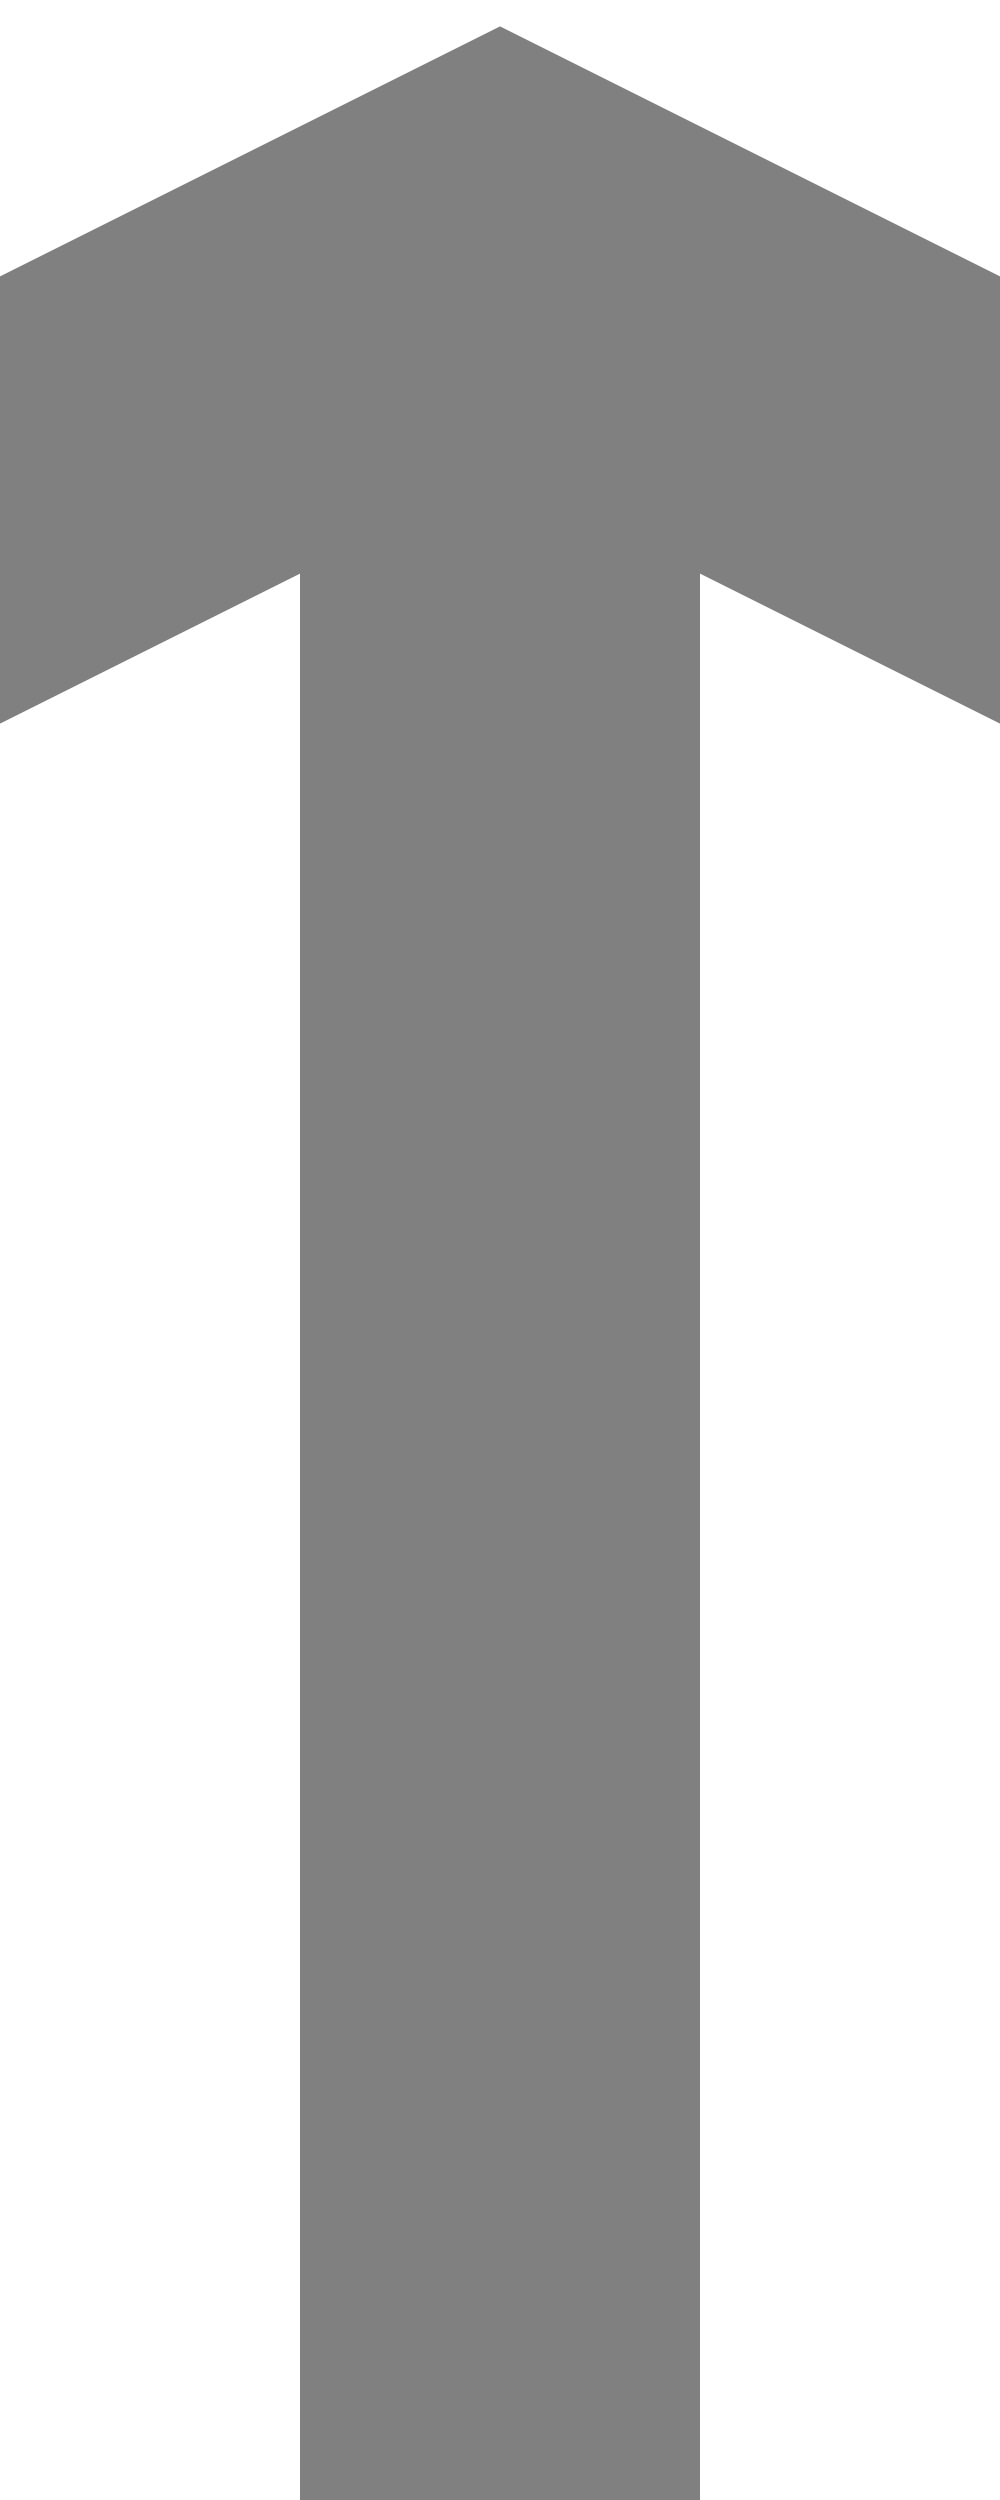
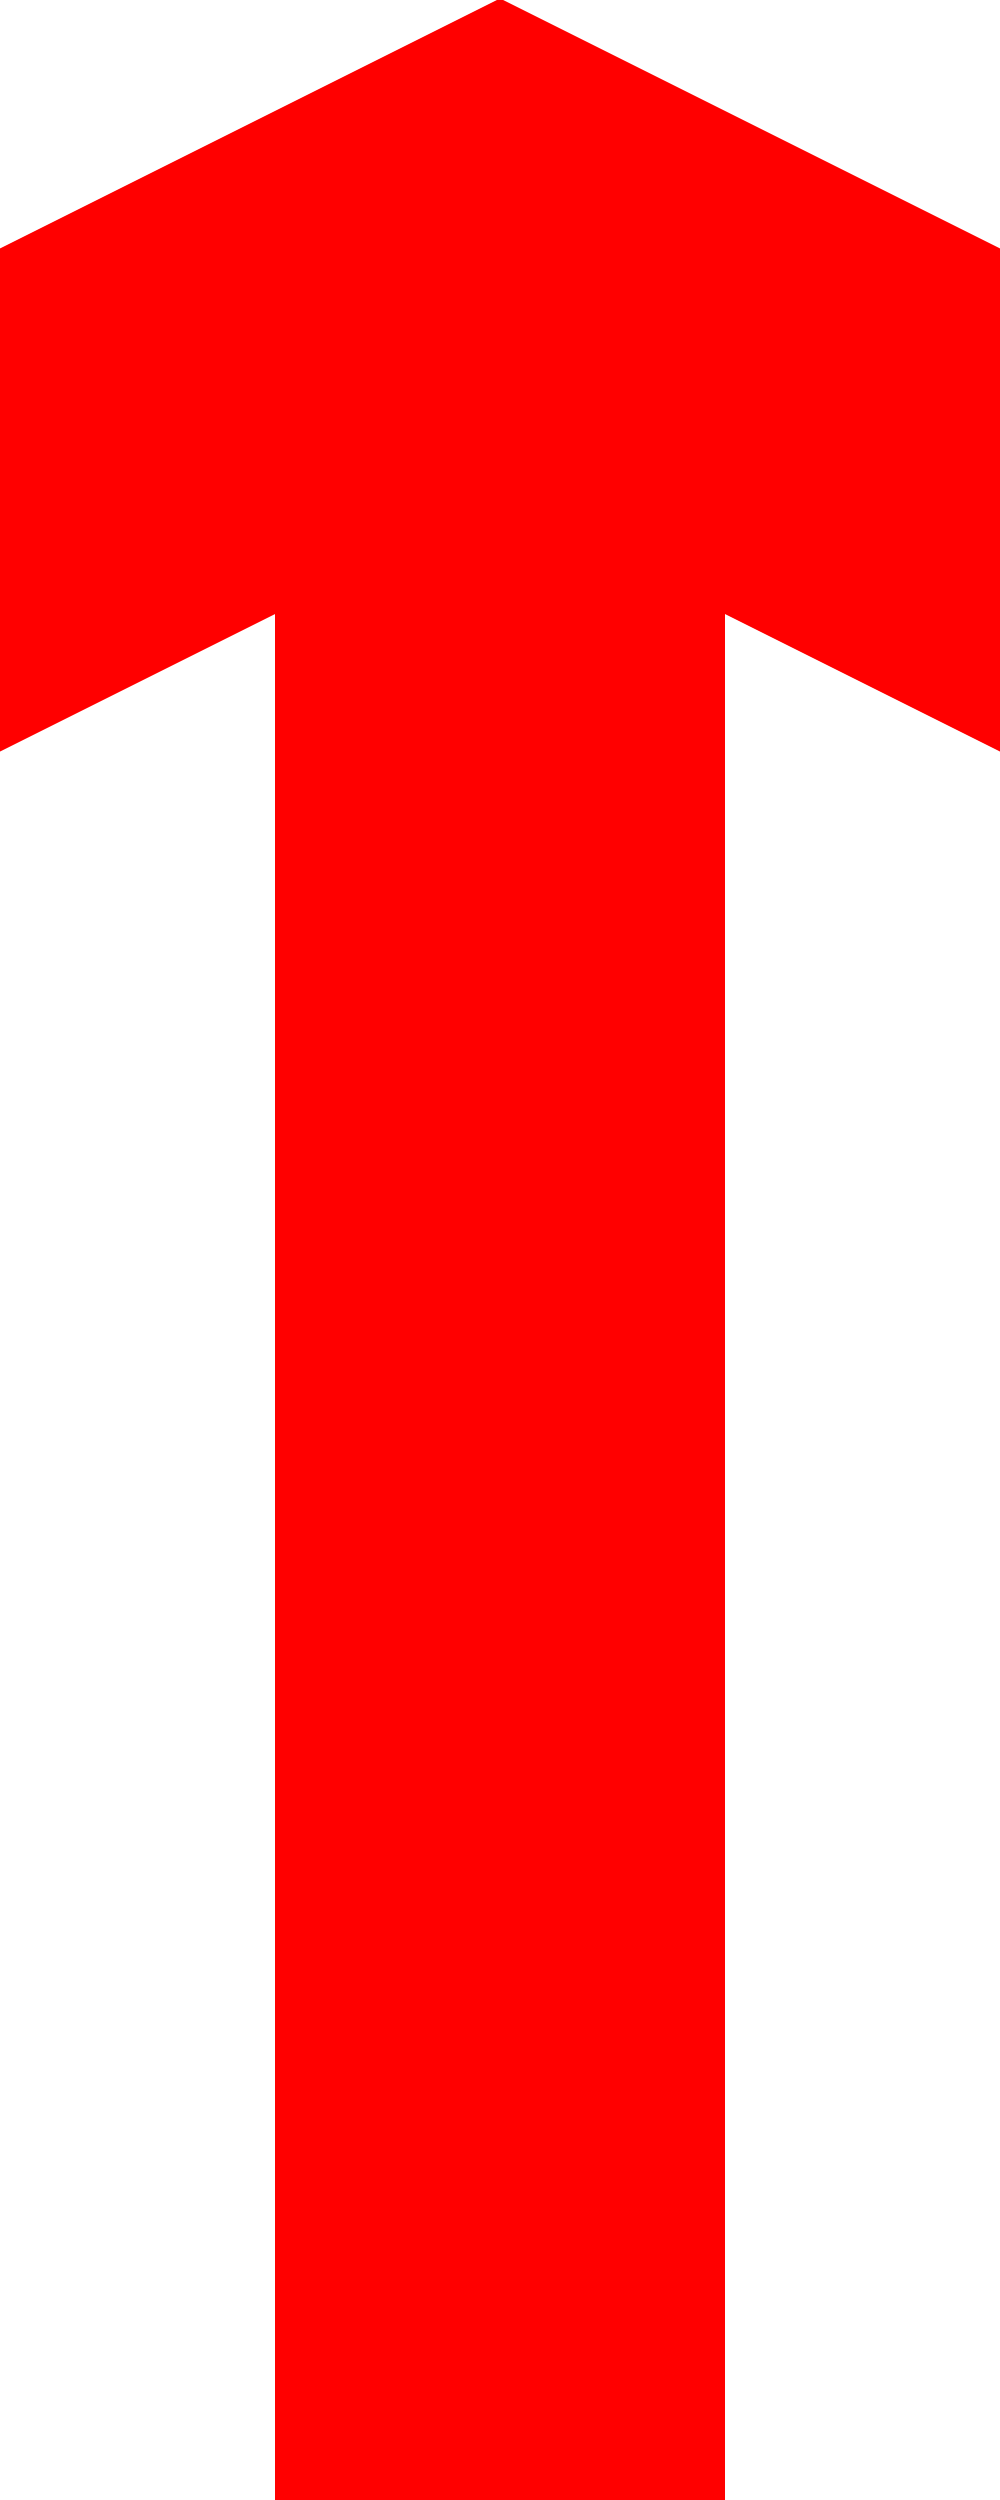
<svg xmlns="http://www.w3.org/2000/svg" version="1.1" baseProfile="full" viewBox="0 -0.5 2 5">
-   <path d="M -1 1 L 1 0 L 3 1" stroke="gray" fill="transparent" stroke-width="0.8" />
-   <path d="M 1 0 L 1 5" stroke="gray" fill="transparent" stroke-width="0.8" />
+   <path d="M -1 1 L 1 0 L 3 1" stroke="red" fill="transparent" stroke-width="0.9" />
+   <path d="M 1 0 L 1 5" stroke="red" fill="transparent" stroke-width="0.9" />
</svg>
